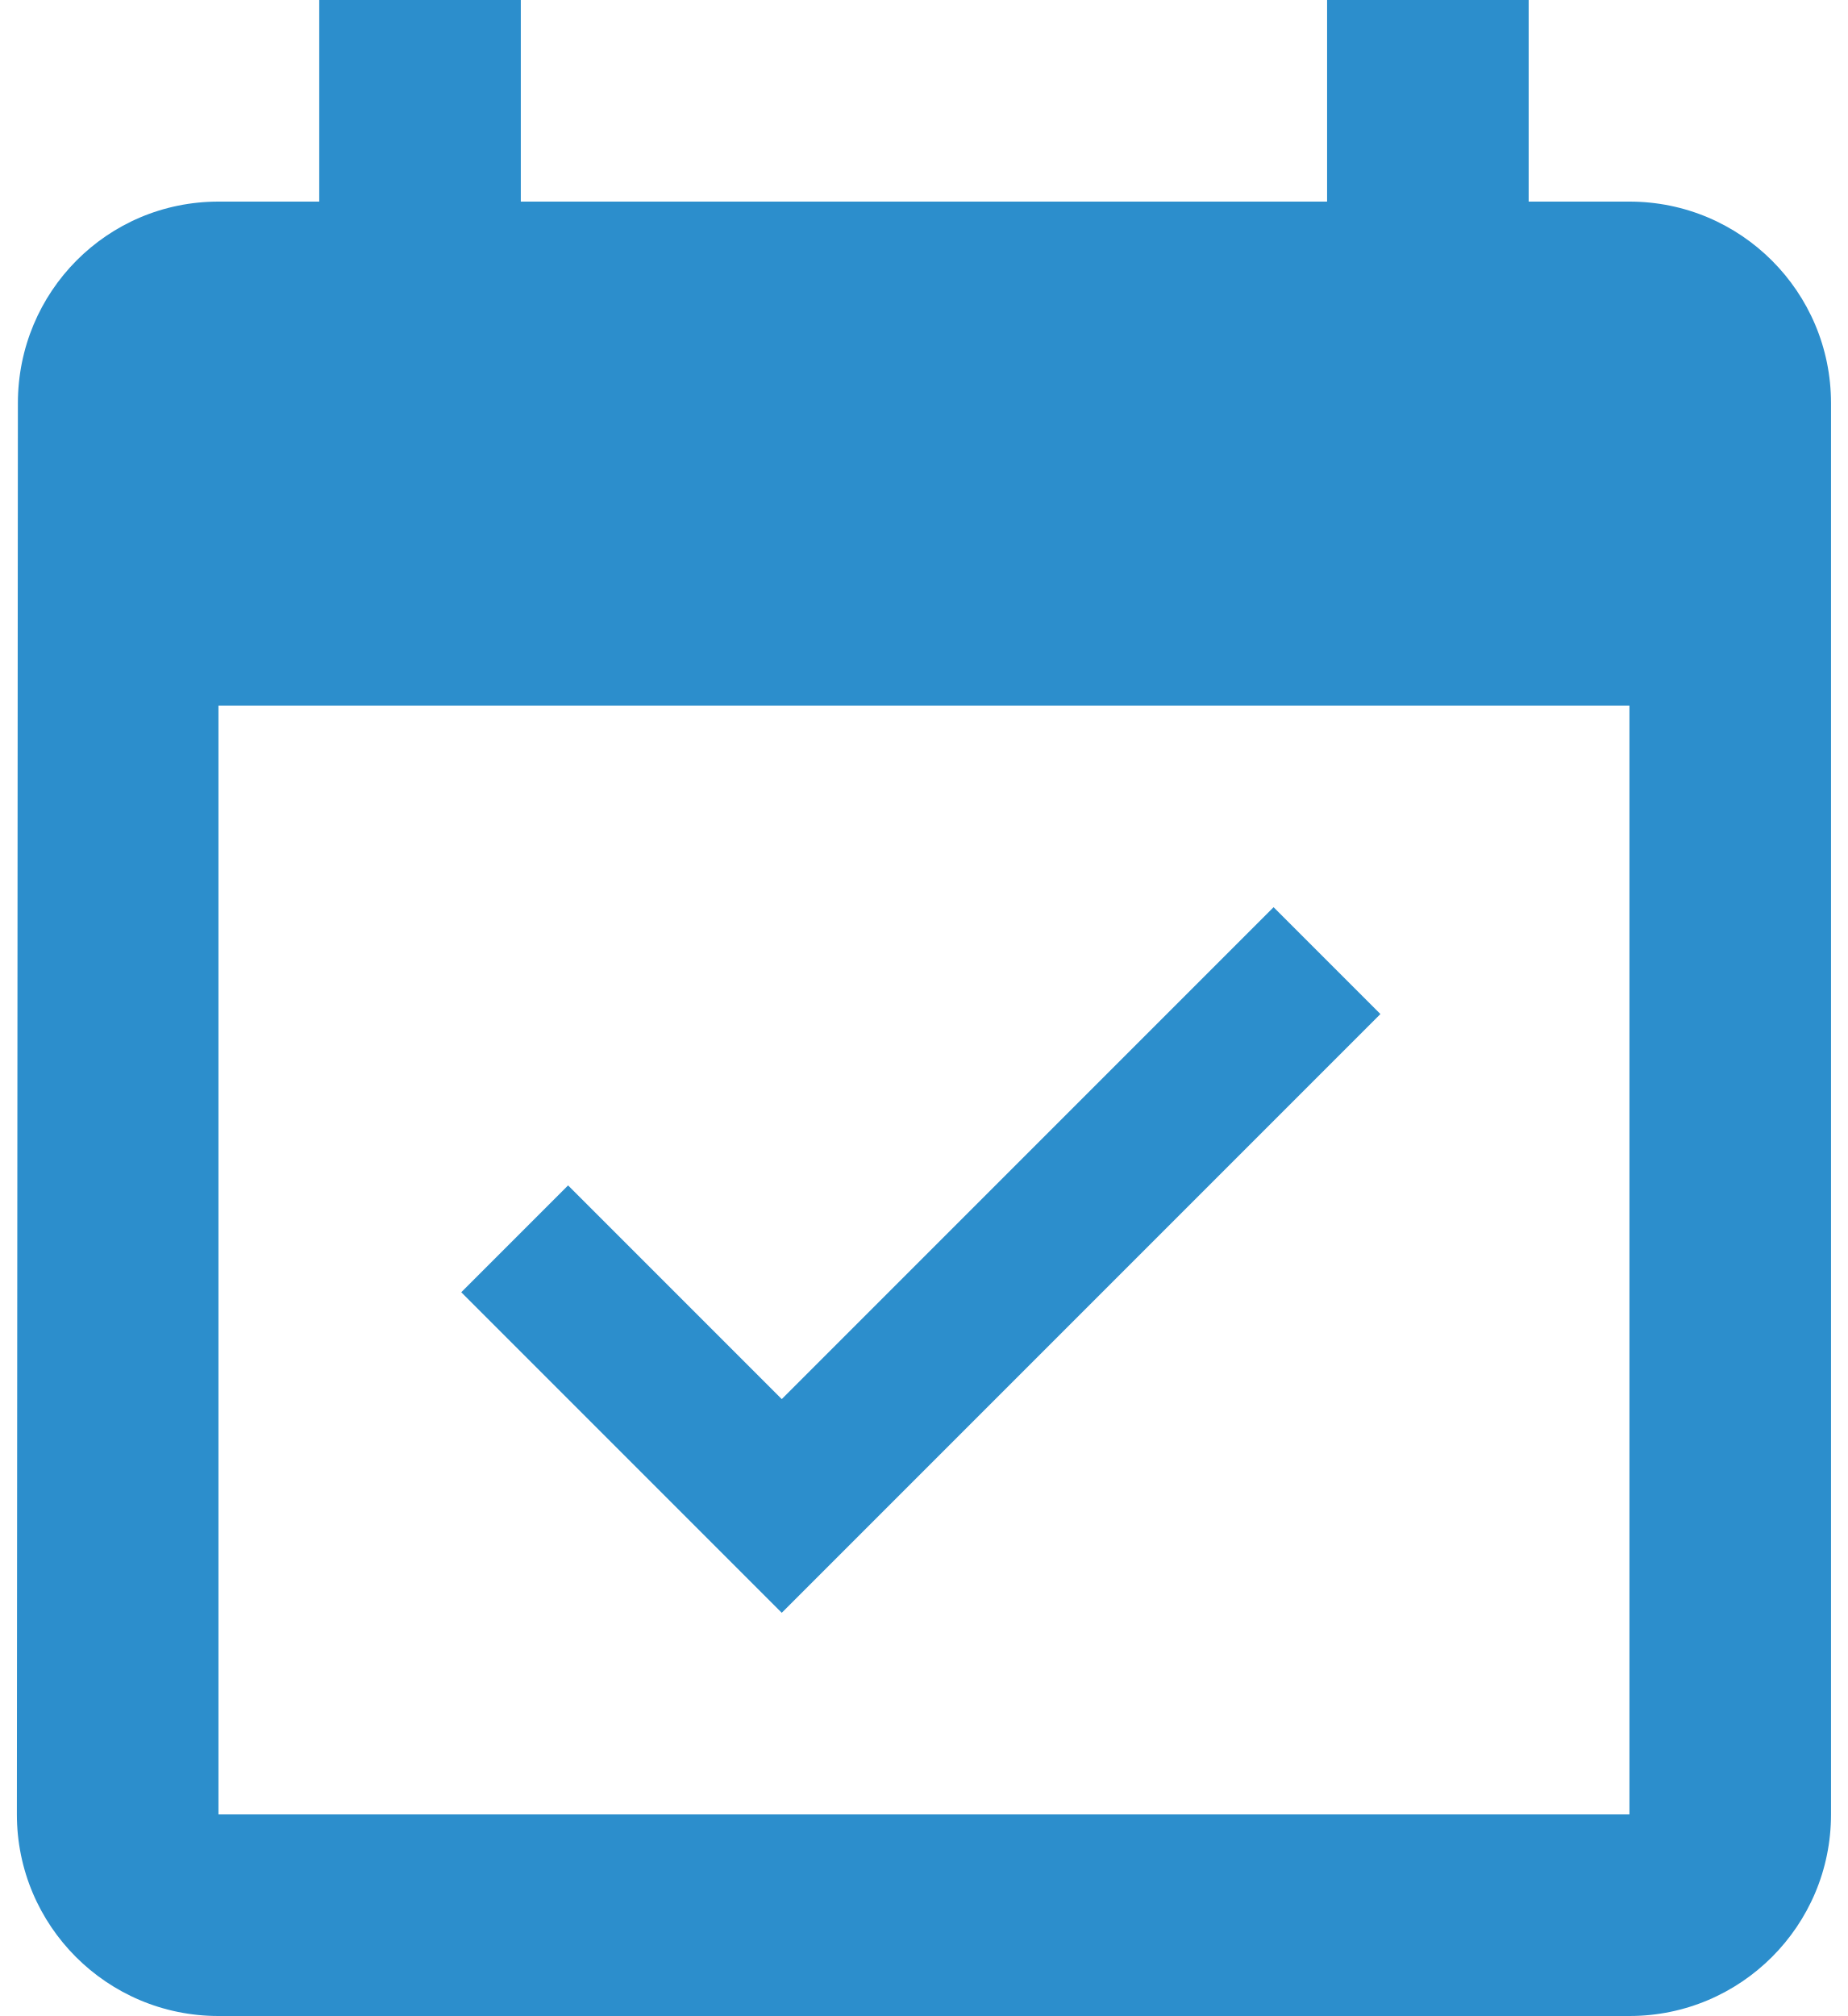
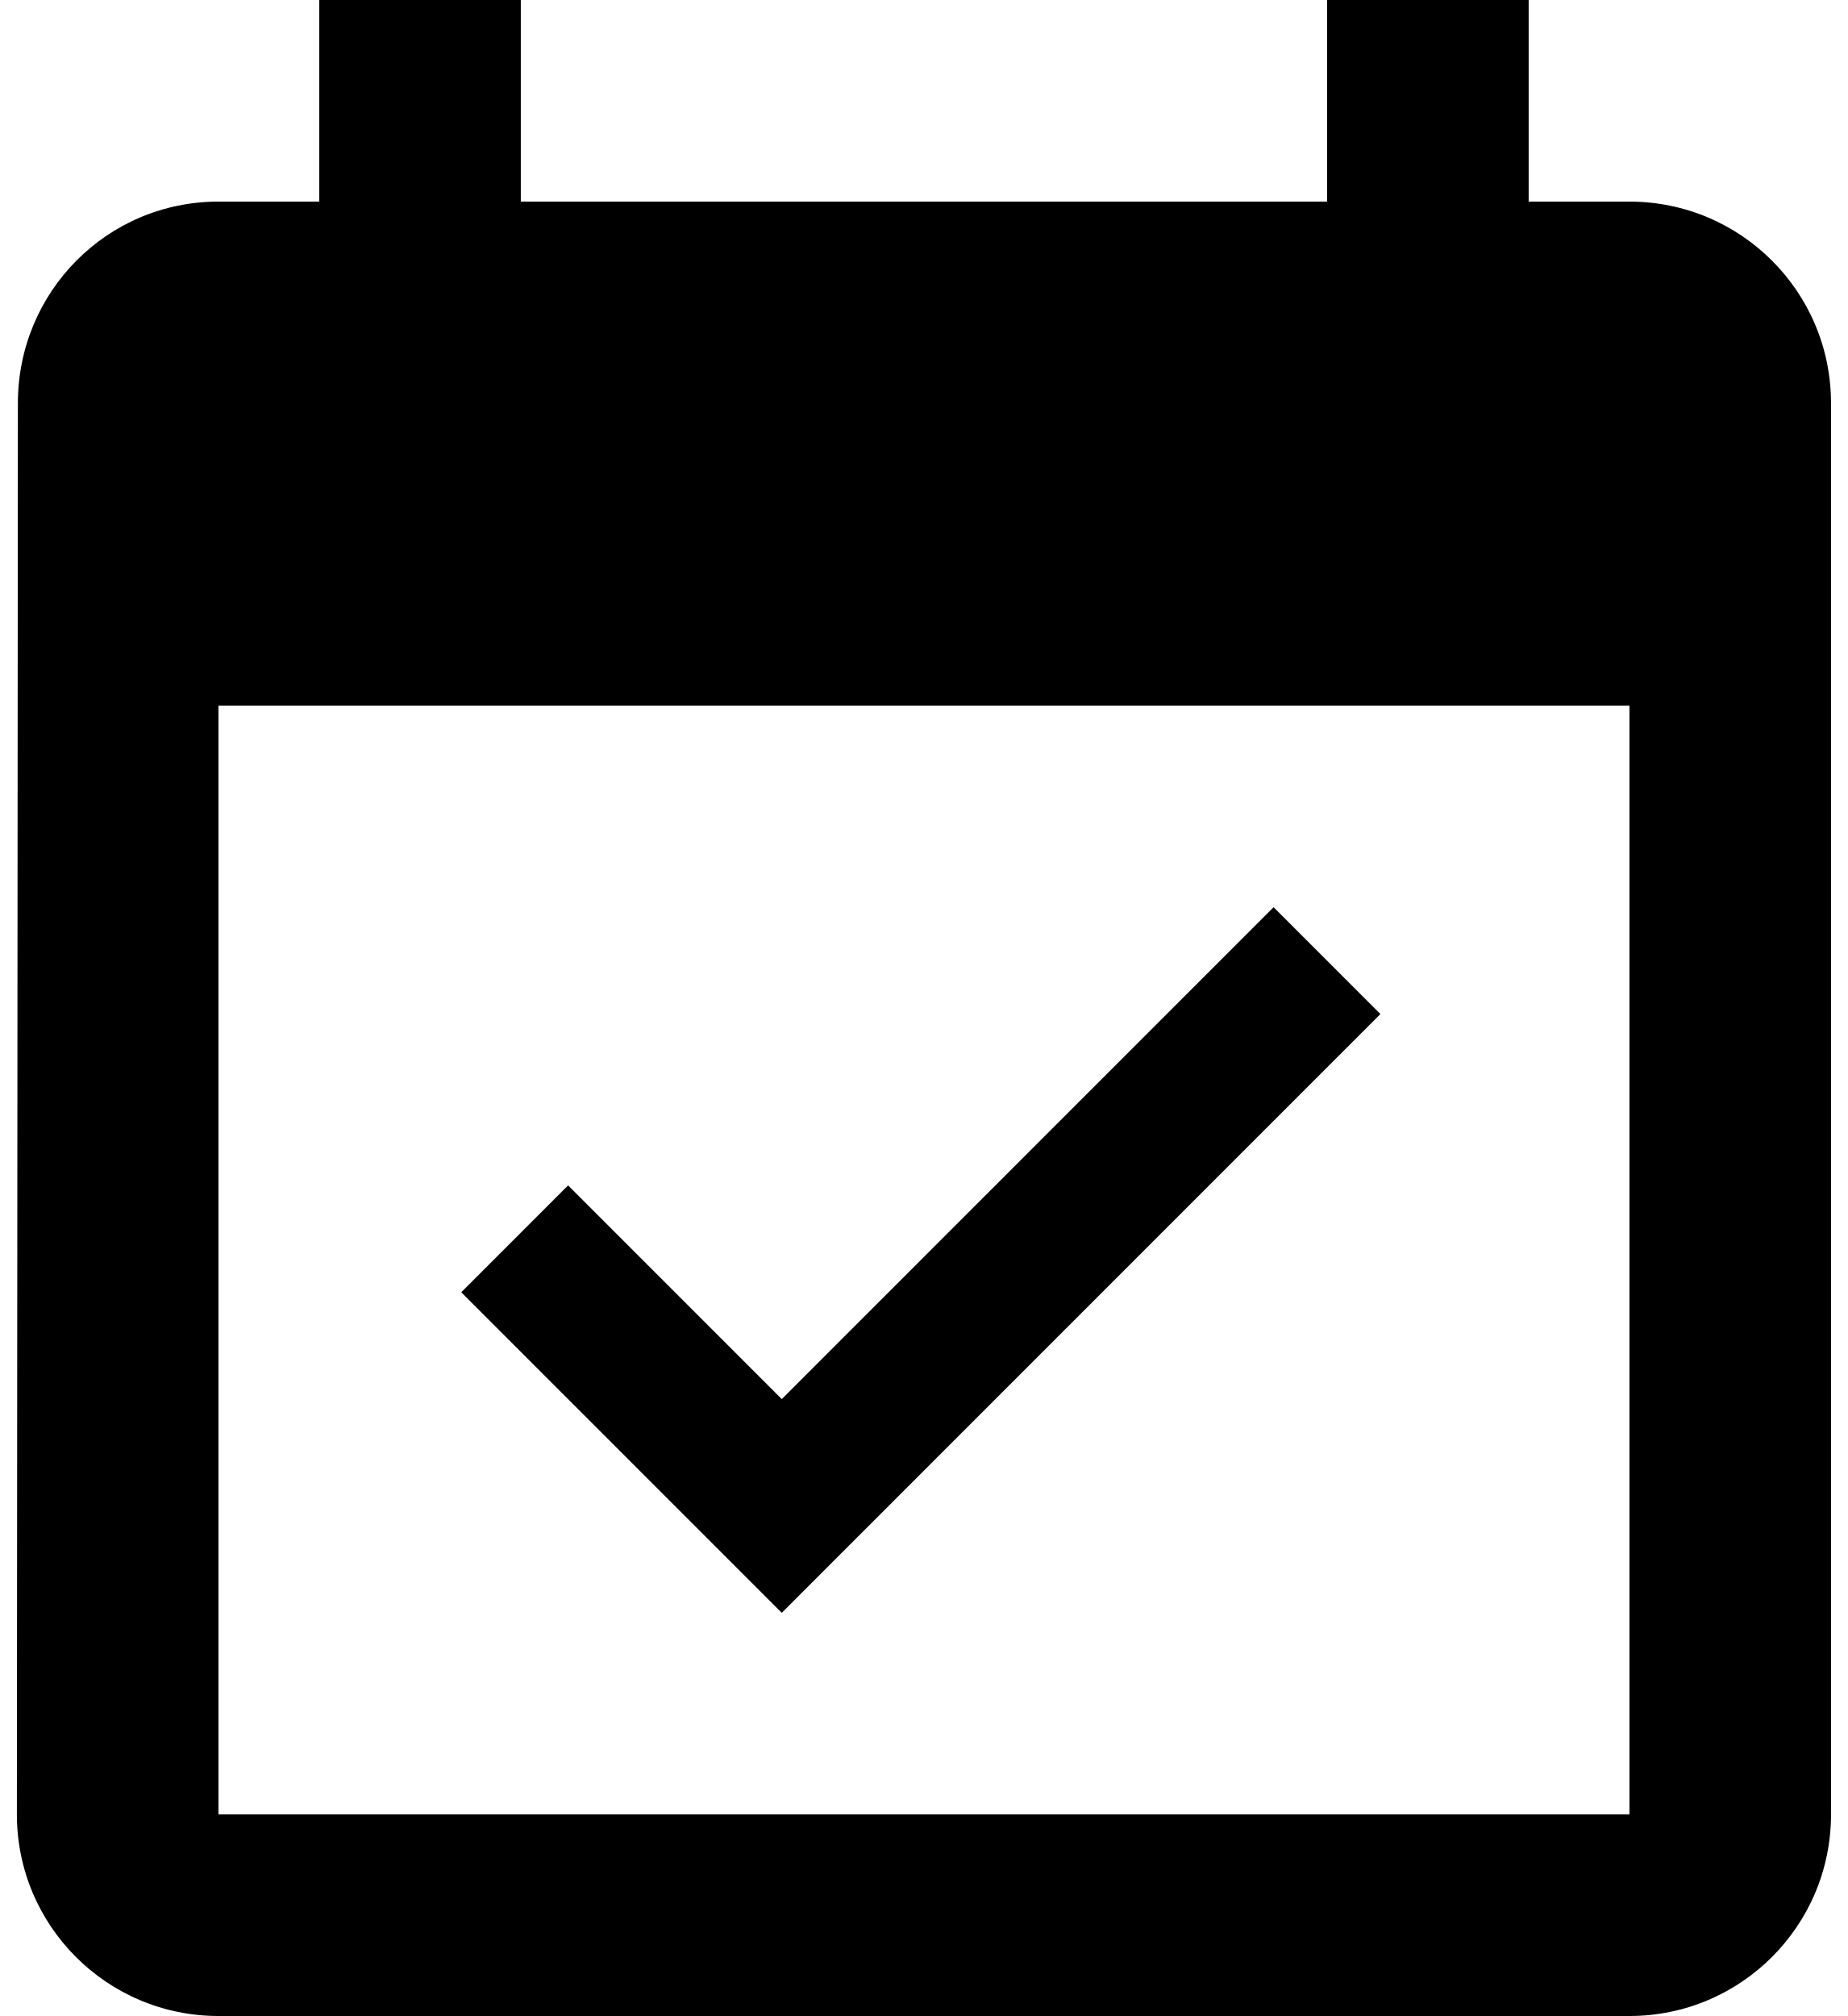
<svg xmlns="http://www.w3.org/2000/svg" width="22" height="24" viewBox="0 0 22 24" fill="none">
-   <path d="M19.401 2.4H18.201V0H15.801V2.4H6.201V0H3.801V2.4H2.601C1.275 2.4 0.213 3.474 0.213 4.8L0.201 21.6C0.201 22.926 1.275 24 2.601 24H19.401C20.727 24 21.801 22.926 21.801 21.6V4.8C21.801 3.474 20.727 2.4 19.401 2.4ZM19.401 21.6H2.601V8.4H19.401V21.6Z" fill="#2C8ECC" />
-   <path d="M16.436 12.072L15.164 10.8L9.308 16.656L6.764 14.112L5.492 15.384L9.308 19.2L16.436 12.072Z" fill="#2C8ECC" />
+   <path d="M19.401 2.4H18.201V0H15.801V2.4H6.201V0H3.801V2.4H2.601C1.275 2.4 0.213 3.474 0.213 4.8L0.201 21.6C0.201 22.926 1.275 24 2.601 24H19.401C20.727 24 21.801 22.926 21.801 21.6V4.8C21.801 3.474 20.727 2.4 19.401 2.4ZM19.401 21.6H2.601V8.4H19.401V21.6Z" fill="currentColor" />
+   <path d="M16.436 12.072L15.164 10.8L9.308 16.656L6.764 14.112L5.492 15.384L9.308 19.2L16.436 12.072Z" fill="currentColor" />
</svg>
